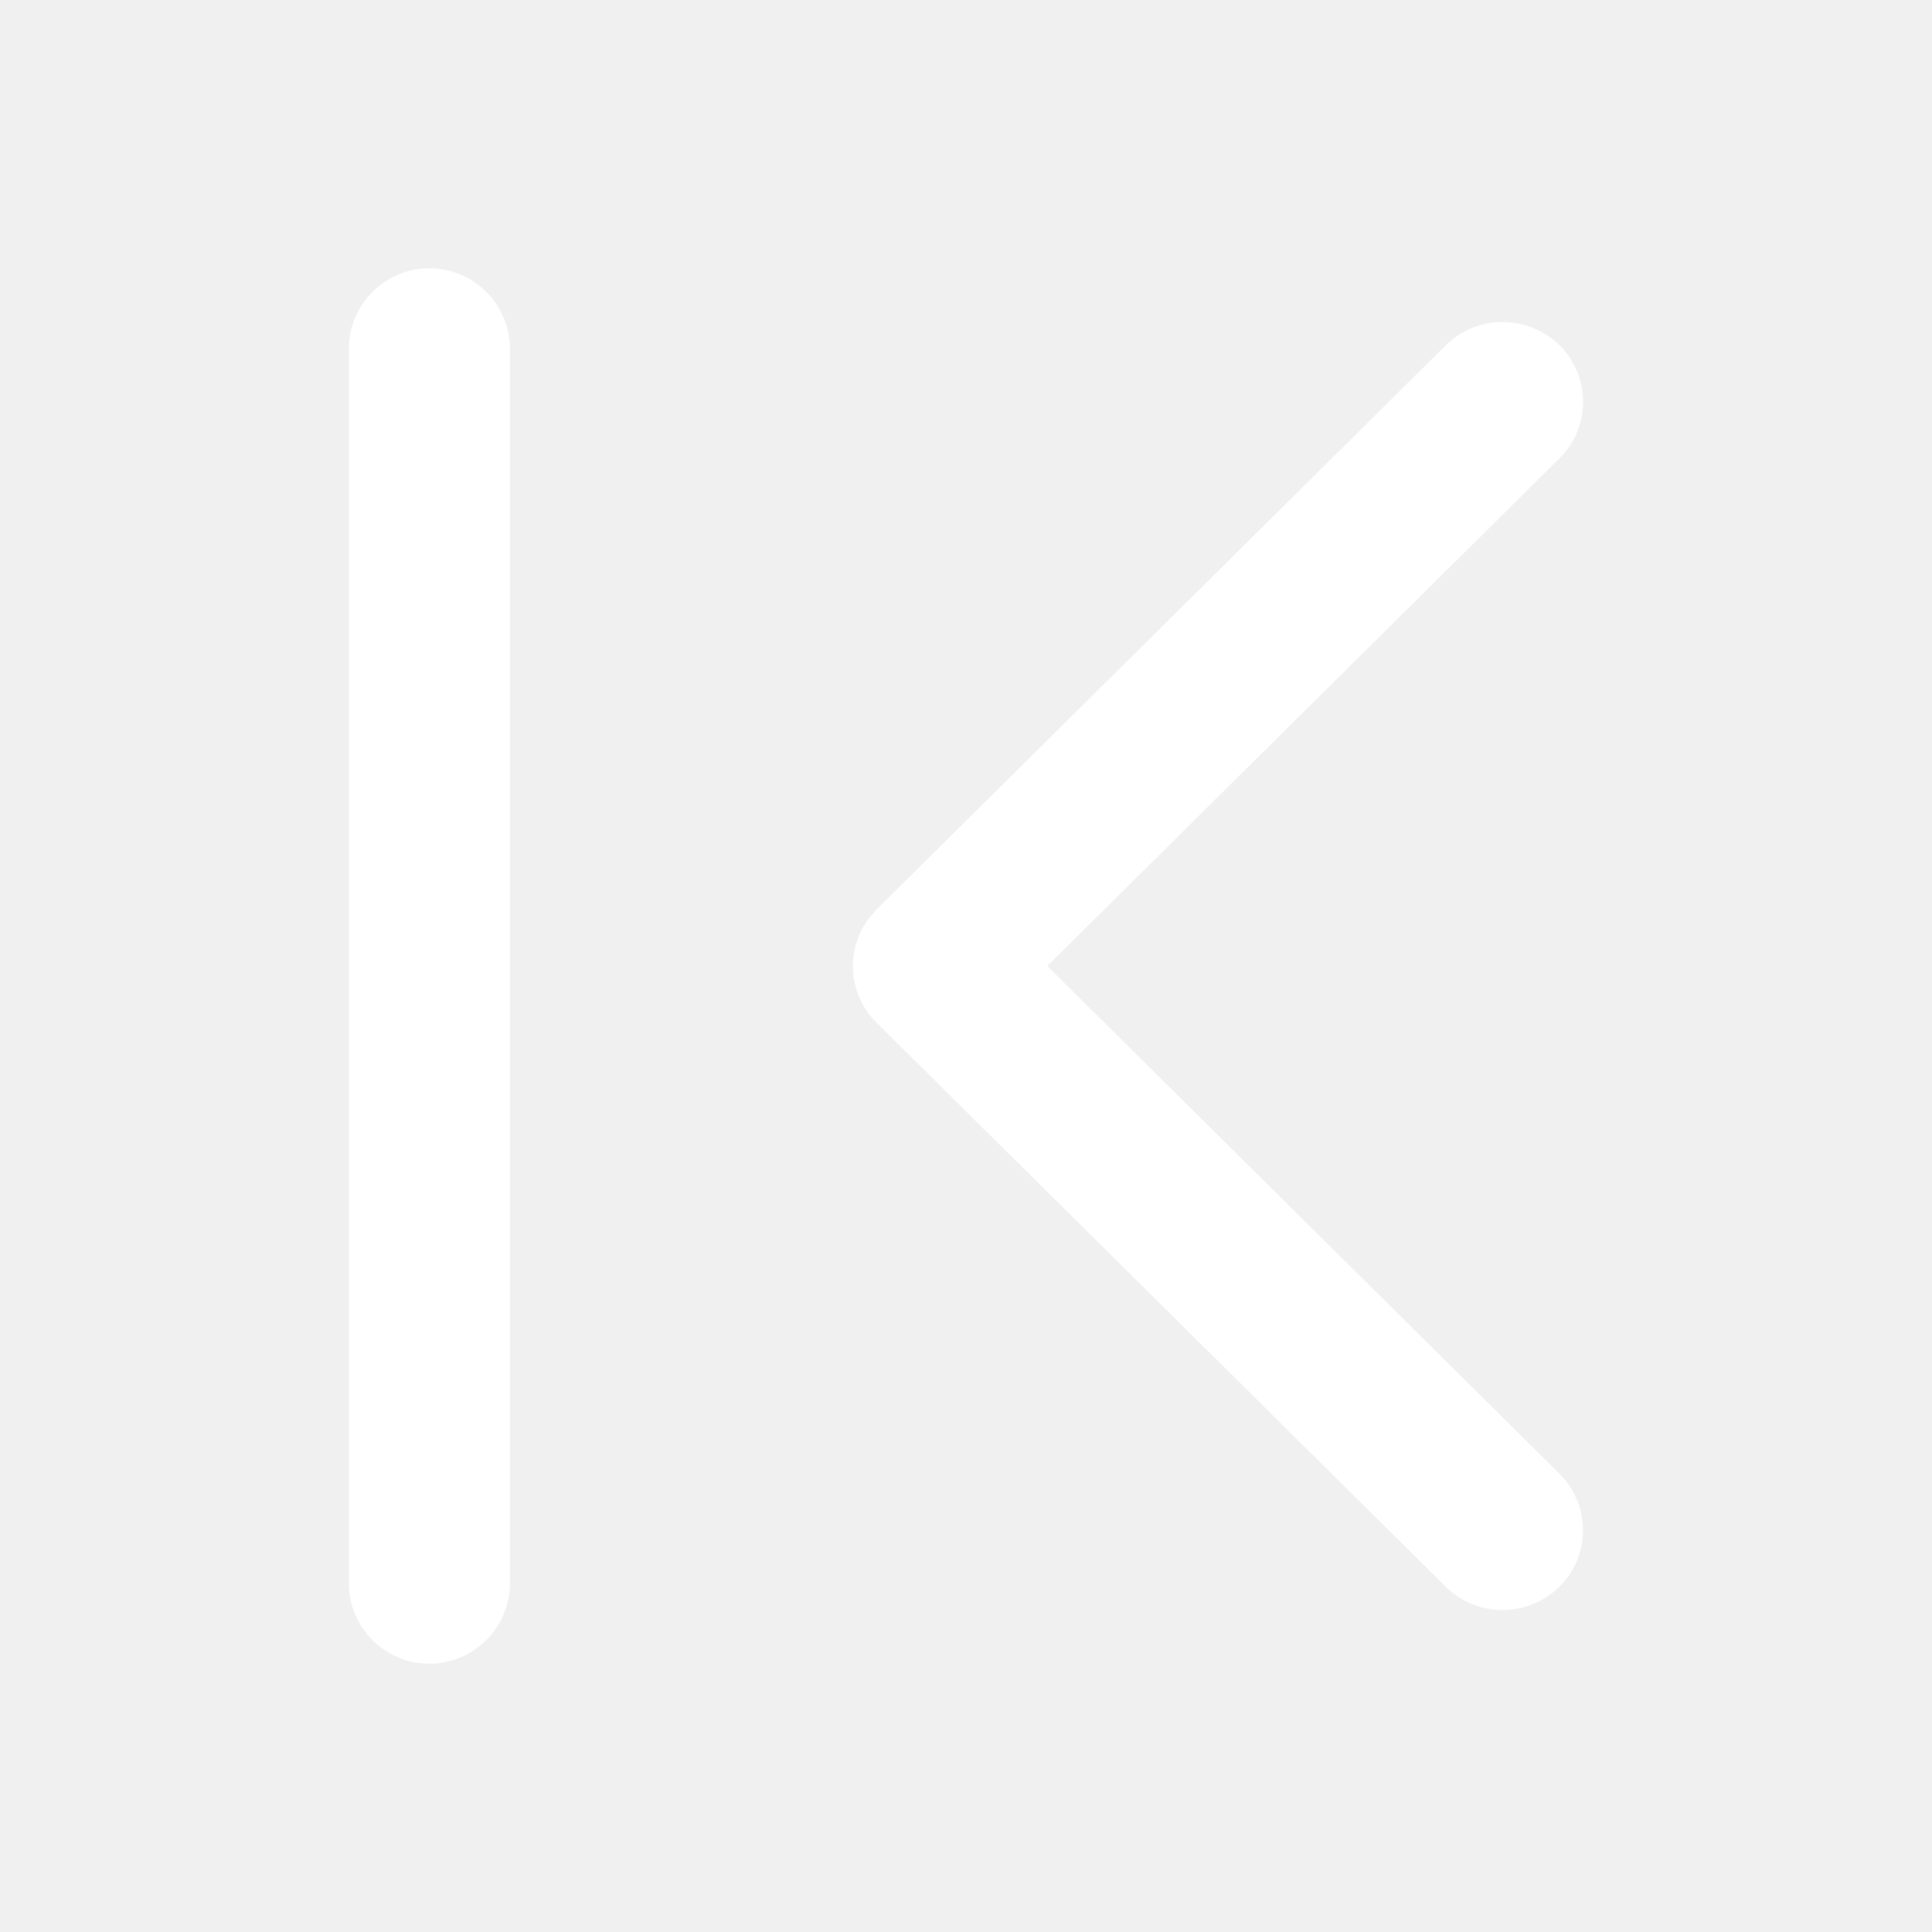
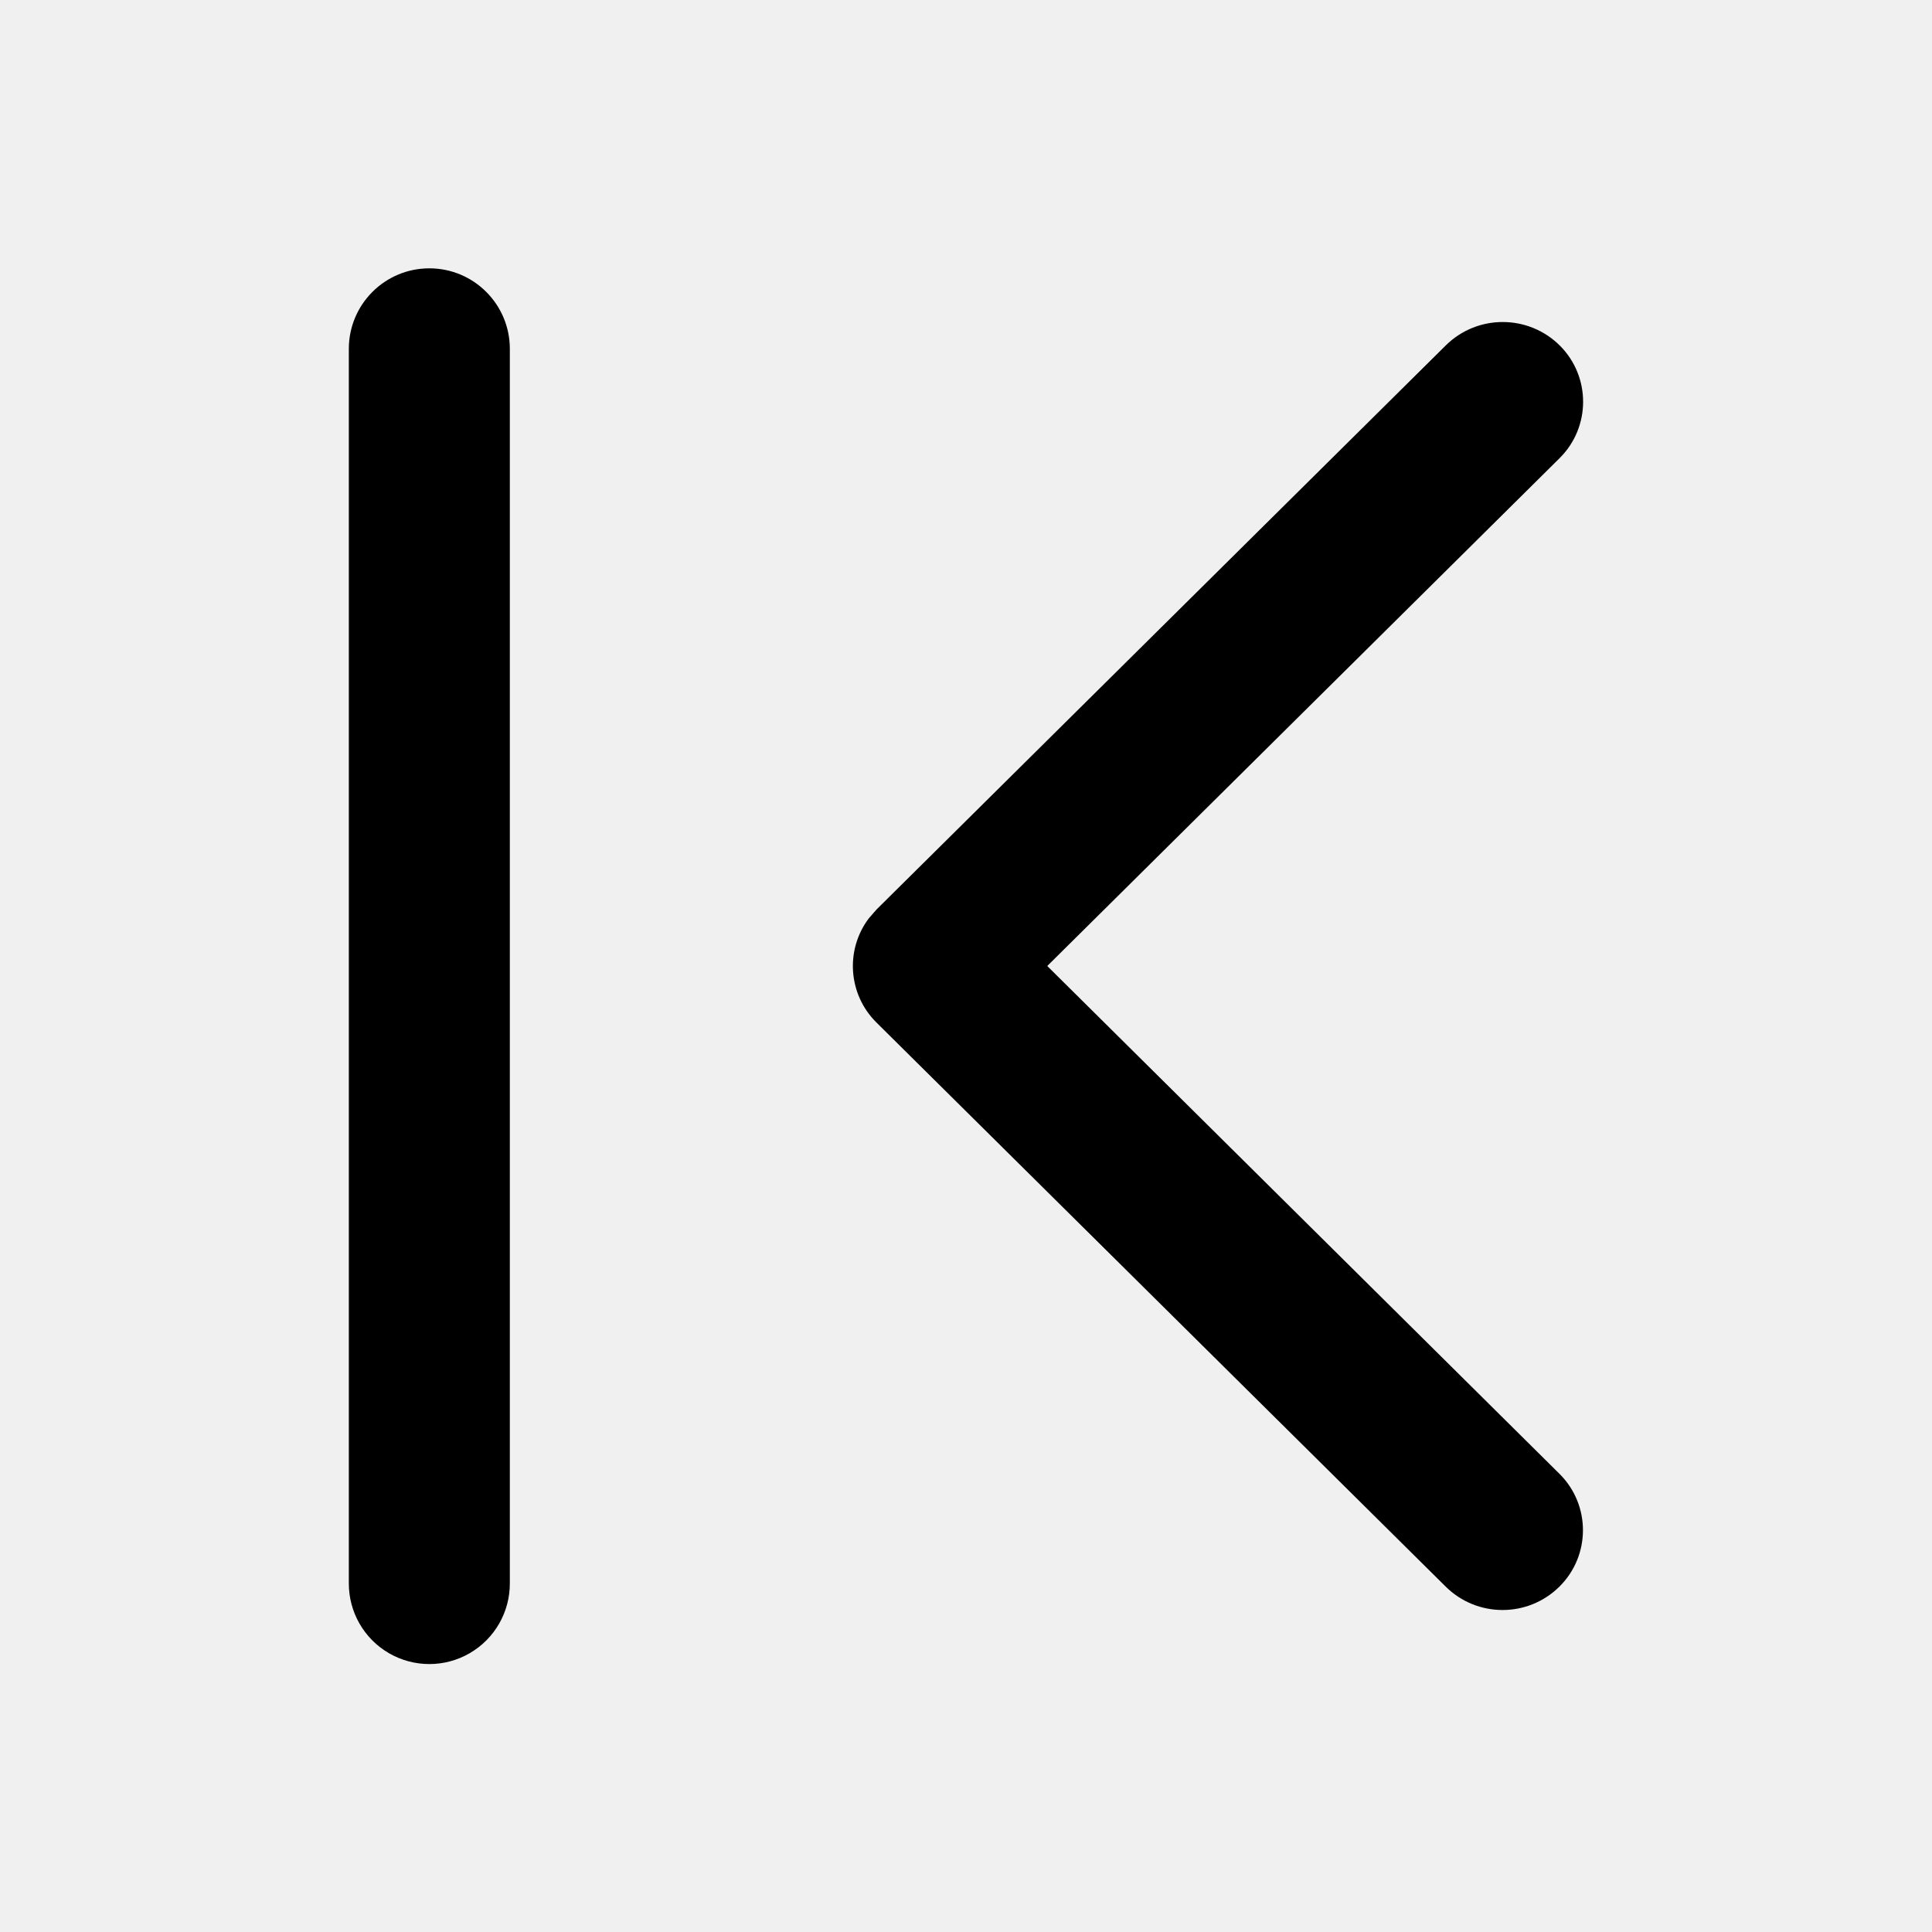
- <svg xmlns="http://www.w3.org/2000/svg" width="18px" height="18px" viewBox="0 0 18 18" version="1.1">
-   <g id="0430需求" stroke="none" stroke-width="1" fill="none" fill-rule="evenodd">
-     <g id="1、视频播放器" transform="translate(-629, -791)">
-       <g id="plyr-rewind" transform="translate(629, 791)">
-         <rect id="矩形备份-12" fill-opacity="0" fill="#D8D8D8" x="0" y="0" width="18" height="18" />
-         <g id="编组-18" transform="translate(8.99971, 9) scale(-1, 1) translate(-8.99971, -9) translate(3.25, 2.5)" fill="#FFFFFF">
-           <path d="M10.749,0 C11.164,-7.6089797e-17 11.499,0.336 11.499,0.75 L11.499,12.25 C11.499,12.664 11.164,13 10.749,13 C10.335,13 9.999,12.664 9.999,12.25 L9.999,0.75 C9.999,0.336 10.335,7.6089797e-17 10.749,0 Z M1.28,0.718 L6.583,5.974 L6.644,6.044 L6.656,6.058 C6.872,6.347 6.85,6.758 6.589,7.022 L1.281,12.282 C0.987,12.573 0.514,12.573 0.22,12.282 C-0.07,11.995 -0.072,11.526 0.215,11.236 L4.992,6.5 L0.219,1.769 C-0.071,1.481 -0.073,1.013 0.214,0.722 C0.513,0.427 0.986,0.427 1.28,0.718 Z" id="形状结合" />
-         </g>
-       </g>
-     </g>
-   </g>
+ <svg xmlns="http://www.w3.org/2000/svg" t="1687691641533" class="icon" viewBox="0 0 1024 1024" version="1.1" p-id="9295" width="200" height="200">
+   <path d="M227.556 142.222a42.667 42.667 0 0 0-42.667 42.667v654.222a42.667 42.667 0 1 0 85.333 0V184.889A42.667 42.667 0 0 0 227.556 142.222z m538.738 40.846L464.555 482.076l-3.47 3.982-0.683 0.796a42.098 42.098 0 0 0 3.868 54.841l301.966 299.236a42.837 42.837 0 0 0 60.302 0 42.098 42.098 0 0 0 0.284-59.506L555.065 512l271.531-269.141a42.098 42.098 0 0 0 0.284-59.563 42.951 42.951 0 0 0-60.587-0.228z" p-id="9296" />
</svg>
